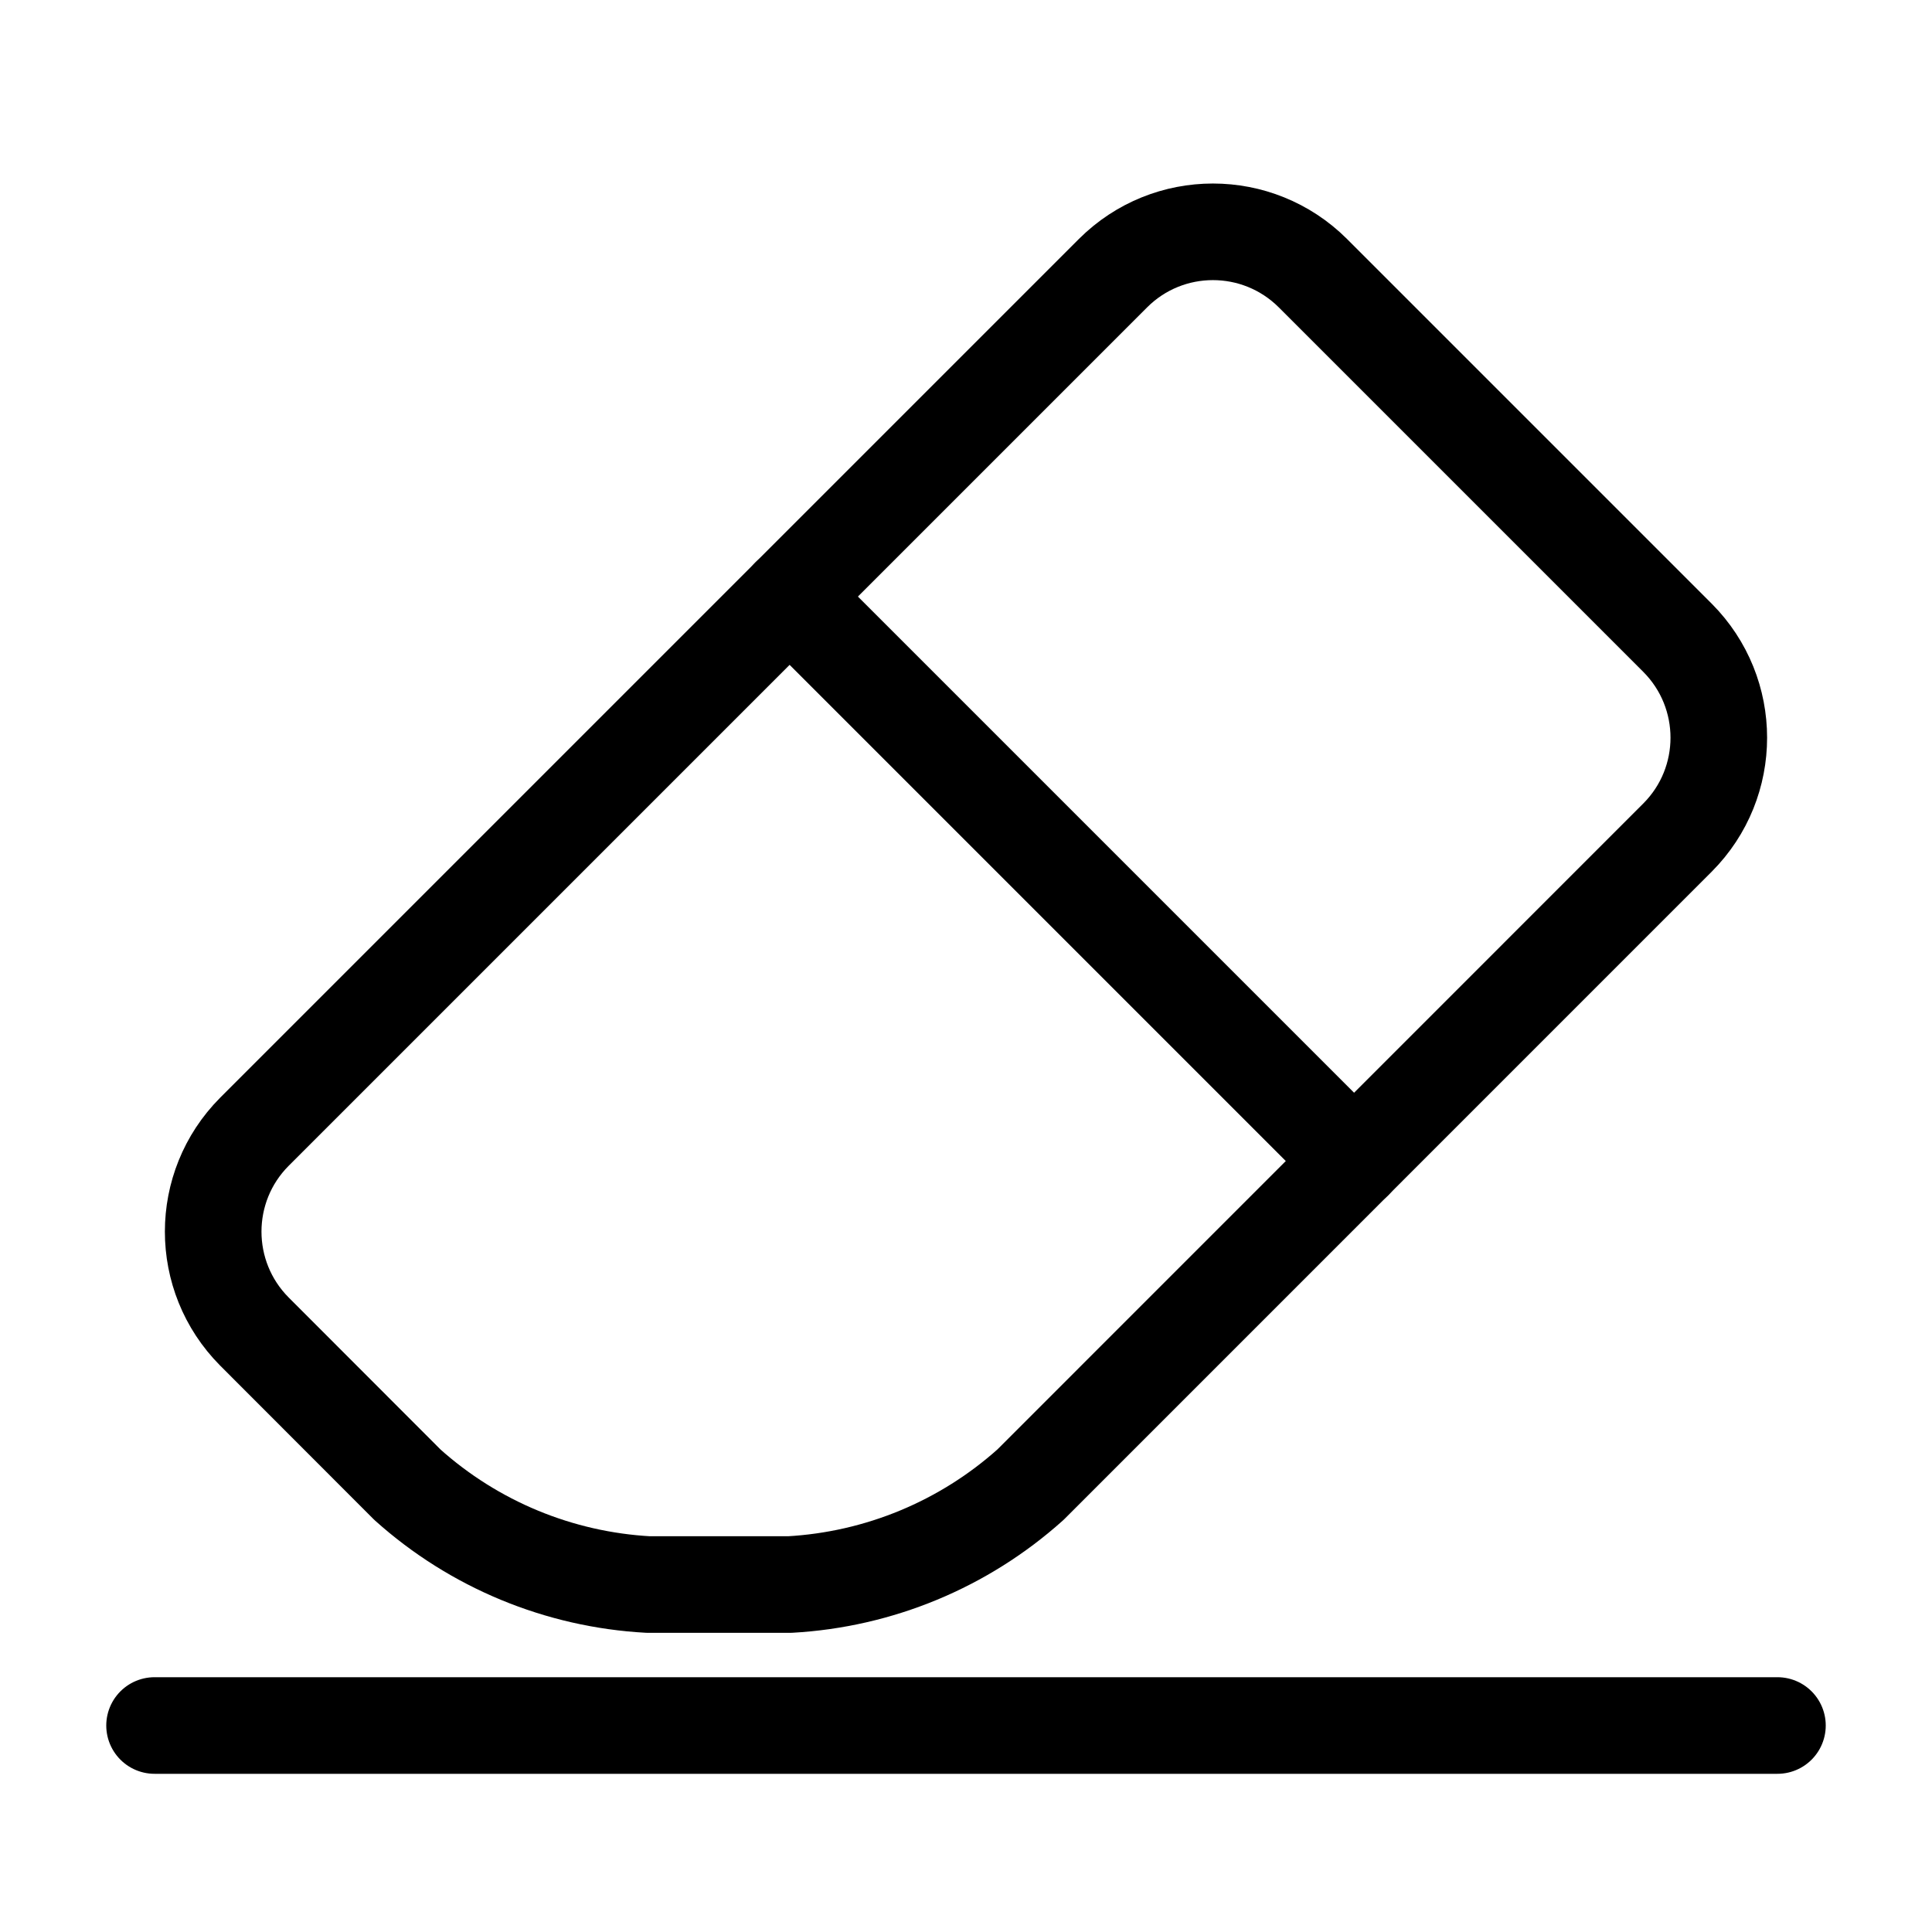
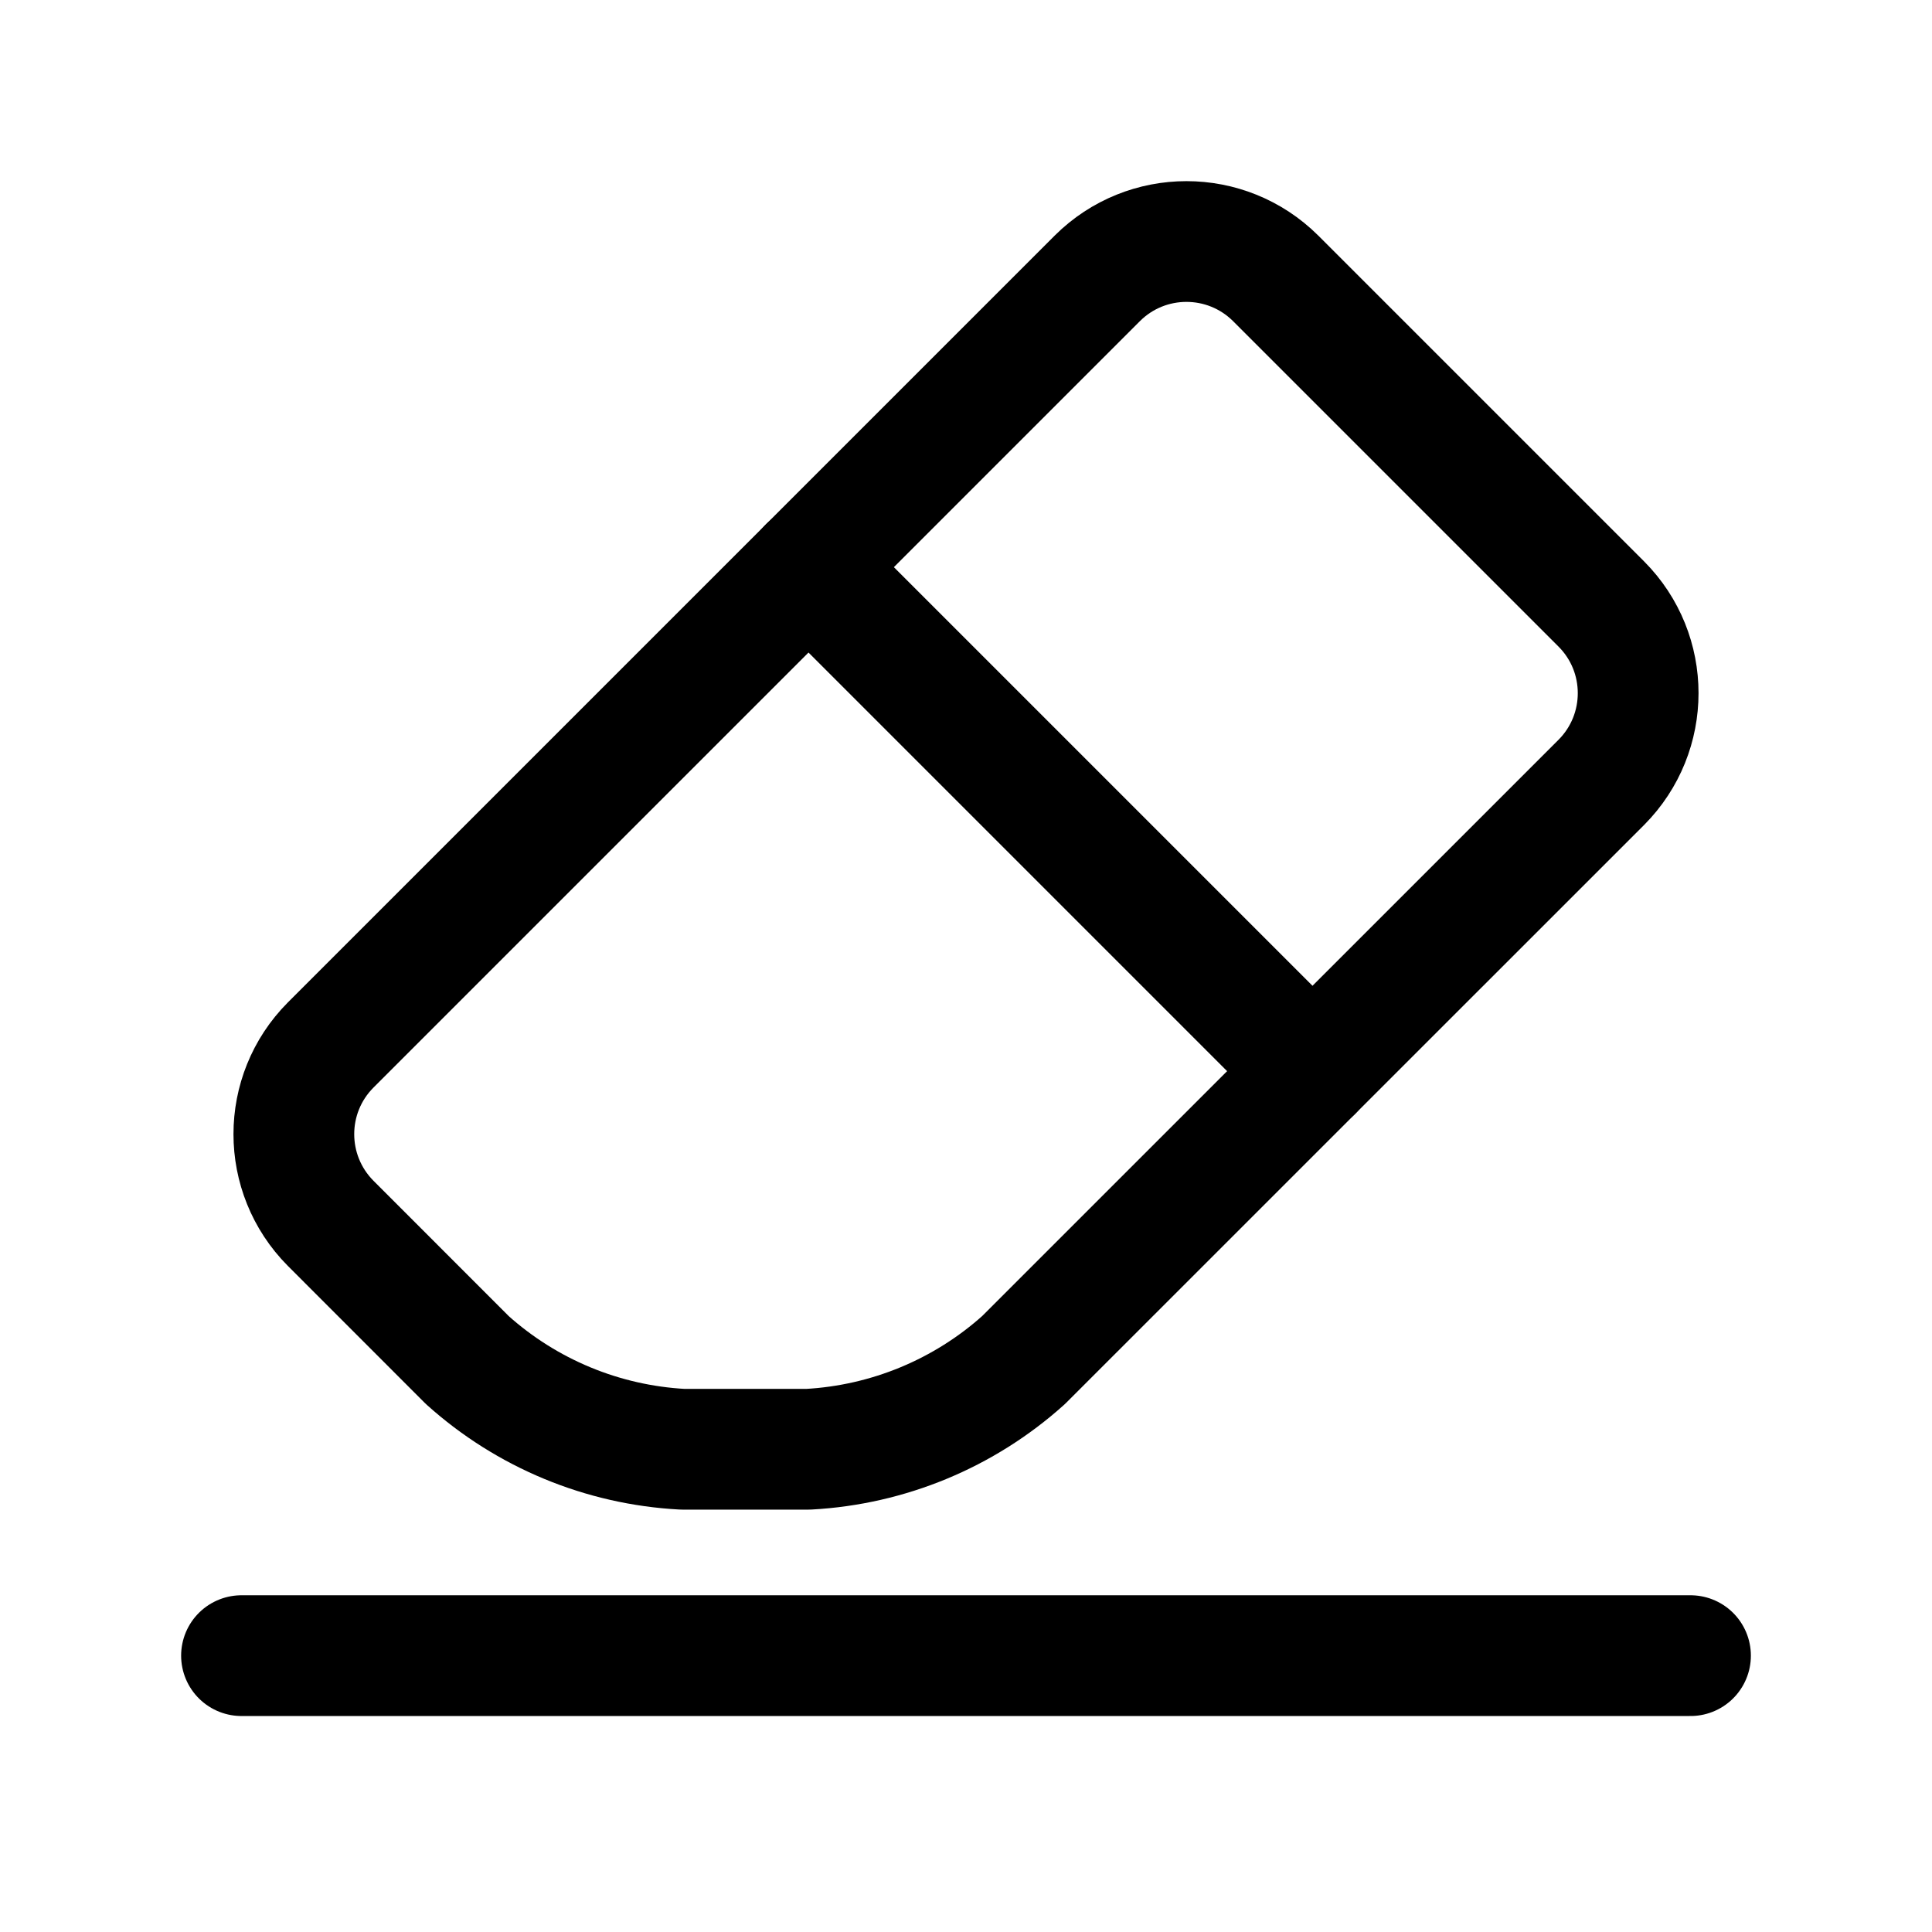
- <svg xmlns="http://www.w3.org/2000/svg" width="25px" height="25px" viewBox="0 0 25 25" version="1.1">
-   <g id="Artboards" stroke="none" stroke-width="1" fill="none" fill-rule="evenodd">
-     <g id="Segmentation---assets" transform="translate(-83, -145)">
-       <g id="icon-tool-eraser" transform="translate(83, 145)">
-         <path d="M8.391,20.504 C7.235,20.441 6.135,19.986 5.273,19.213 L3.291,17.229 C2.581,16.514 2.581,15.36 3.291,14.646 L14.404,3.533 C15.118,2.822 16.272,2.822 16.987,3.533 L21.708,8.254 C22.419,8.969 22.419,10.123 21.708,10.837 L13.335,19.211 C12.473,19.984 11.373,20.44 10.217,20.504 L8.391,20.504 Z" id="Path" stroke="currentColor" stroke-width="1.25" stroke-linecap="round" stroke-linejoin="round" />
-         <line x1="10.217" y1="7.719" x2="17.522" y2="15.024" id="Path" stroke="currentColor" stroke-width="1.25" stroke-linecap="round" stroke-linejoin="round" />
-         <line x1="2" y1="22.328" x2="23" y2="22.328" id="Path" stroke="currentColor" stroke-width="1.25" stroke-linecap="round" stroke-linejoin="round" />
-         <rect id="Rectangle" x="0" y="0" width="25" height="25" />
-       </g>
-     </g>
+ <svg xmlns="http://www.w3.org/2000/svg" width="24px" height="24px" viewBox="0 0 24 24" version="1.1">
+   <g id="tool-seg-eraser" stroke="none" stroke-width="1" fill="none" fill-rule="evenodd">
+     <rect id="Rectangle" x="0" y="0" width="24" height="24" />
+     <path d="M8.478,18.003 C7.487,17.95 6.544,17.559 5.806,16.896 L4.107,15.196 C3.498,14.583 3.498,13.594 4.107,12.982 L13.632,3.457 C14.244,2.848 15.233,2.848 15.846,3.457 L19.893,7.504 C20.502,8.116 20.502,9.105 19.893,9.718 L12.715,16.895 C11.977,17.558 11.034,17.949 10.043,18.003 L8.478,18.003 Z" id="Path" stroke="currentColor" stroke-width="1.5" stroke-linecap="round" stroke-linejoin="round" />
+     <line x1="10.043" y1="7.045" x2="16.304" y2="13.306" id="Path" stroke="currentColor" stroke-width="1.5" stroke-linecap="round" stroke-linejoin="round" />
+     <line x1="3" y1="20.567" x2="21" y2="20.567" id="Path" stroke="currentColor" stroke-width="1.5" stroke-linecap="round" stroke-linejoin="round" />
  </g>
</svg>
